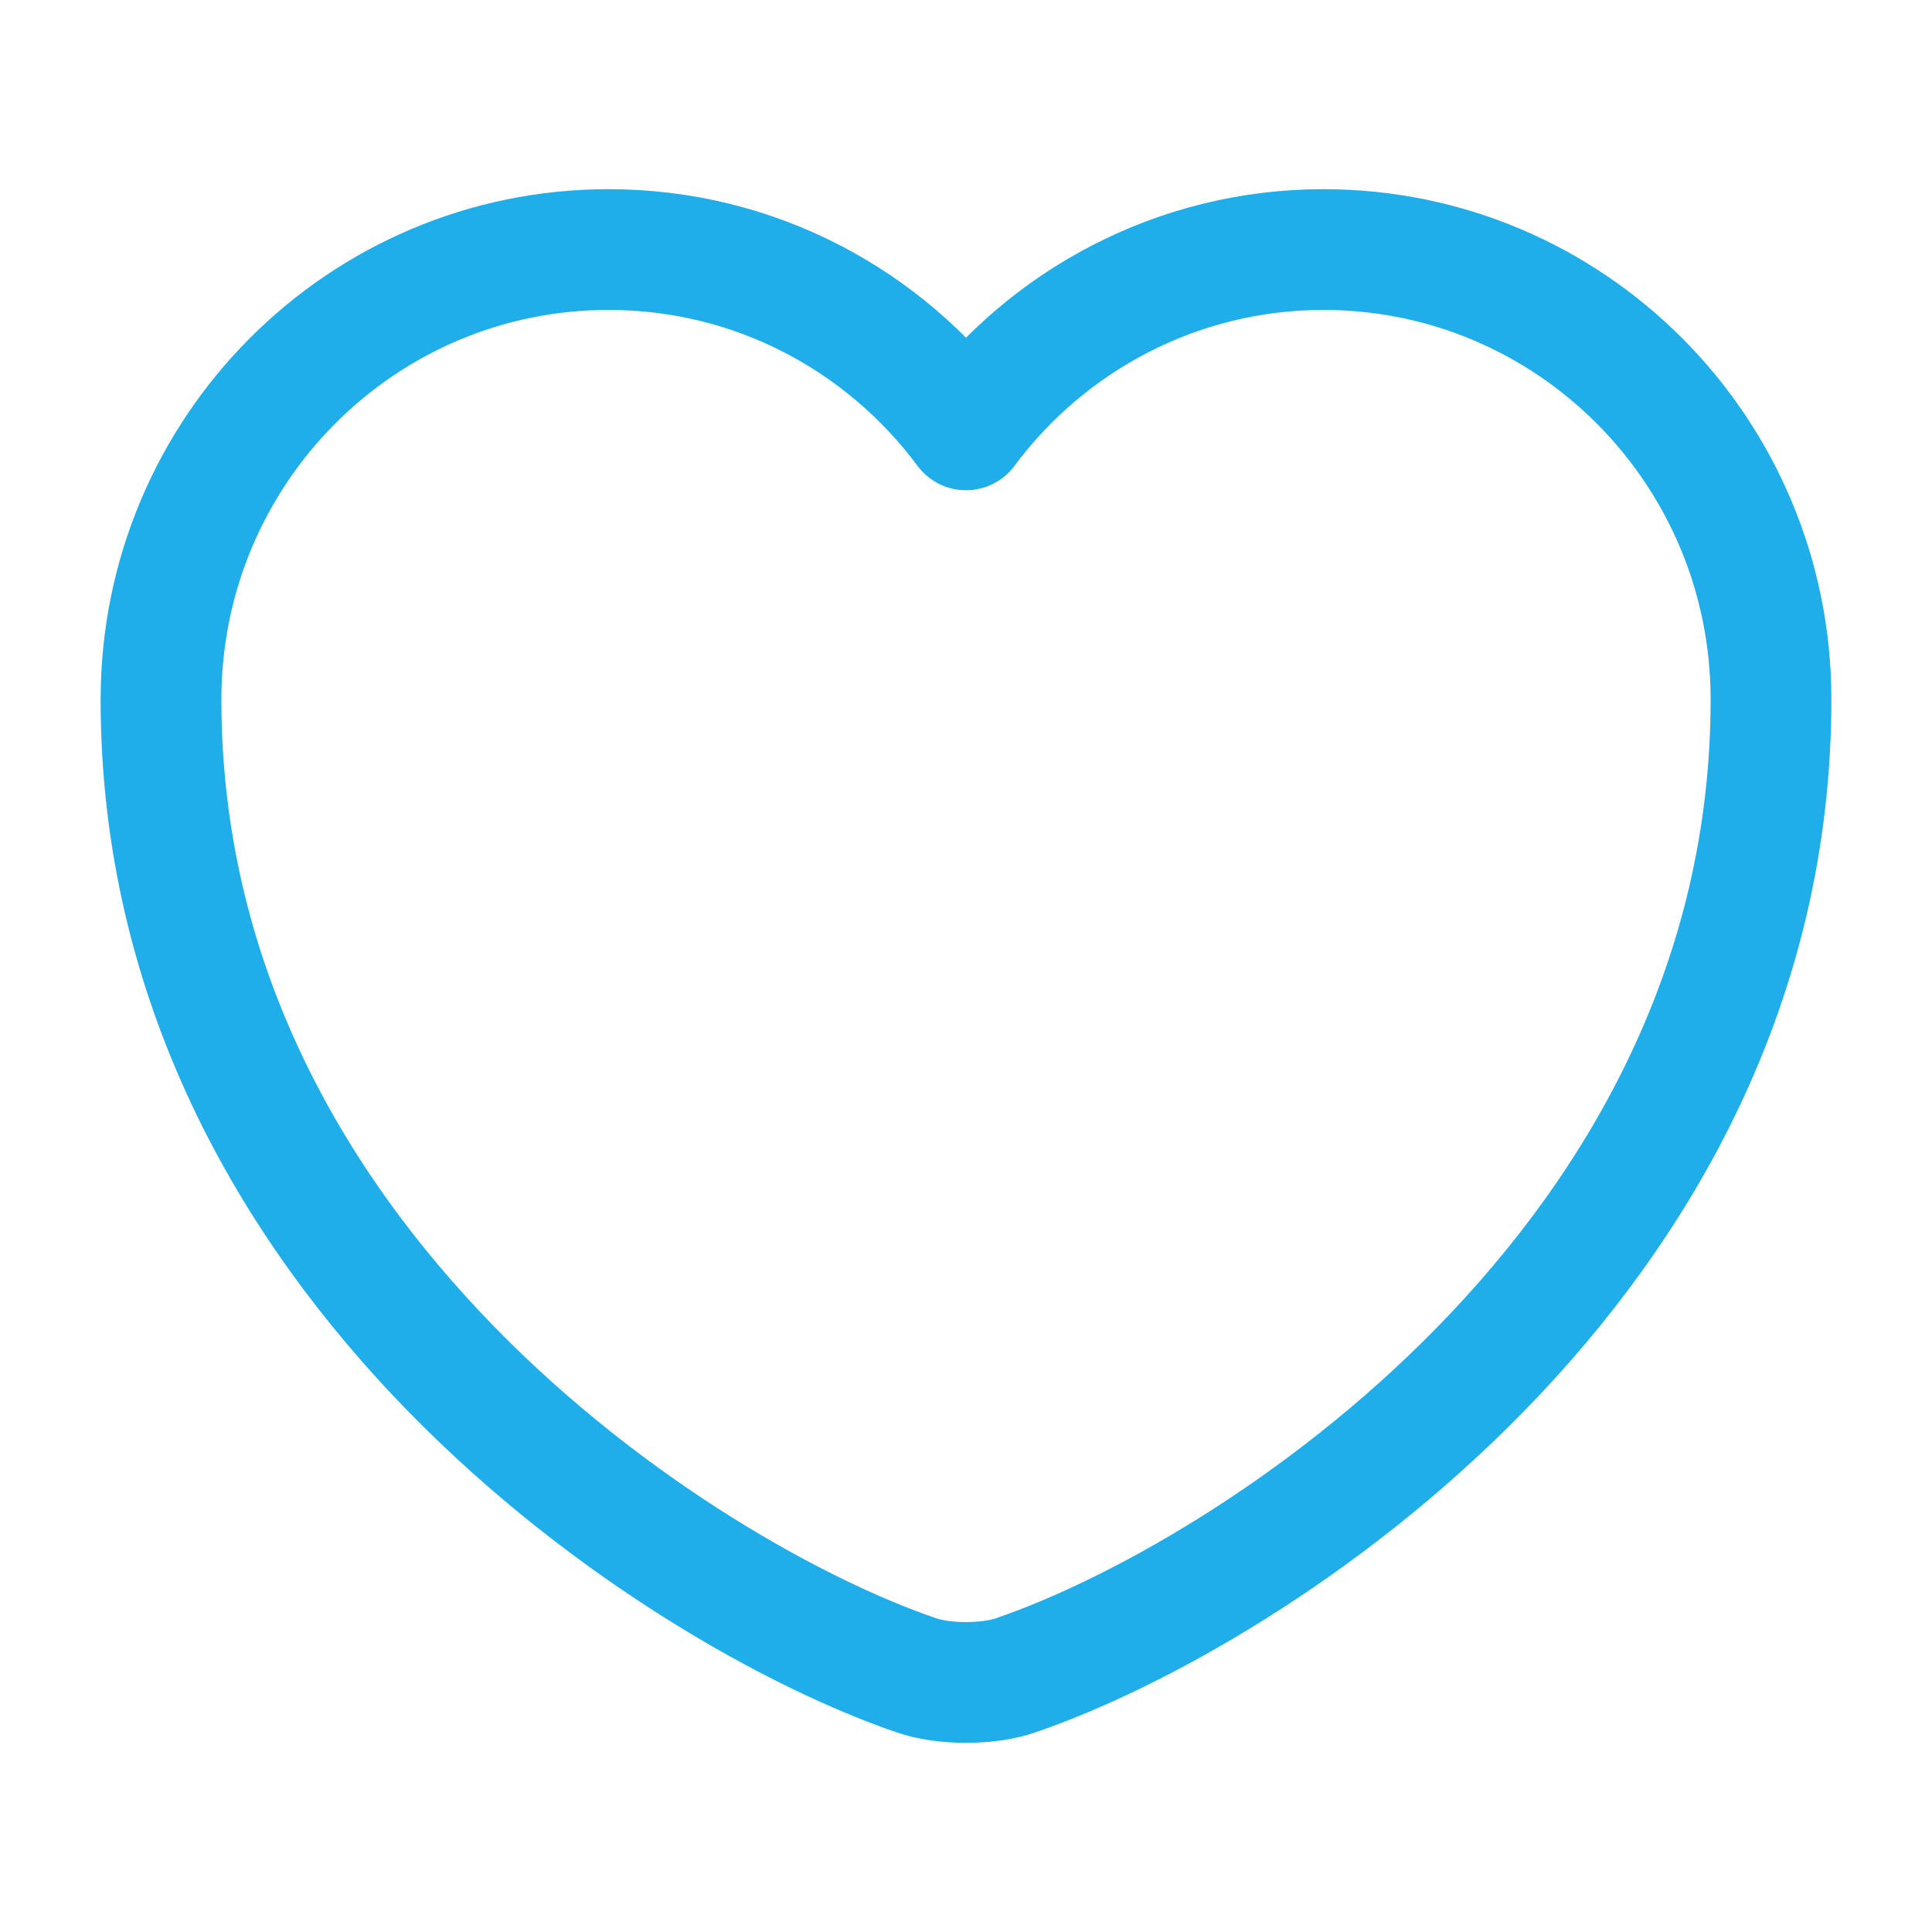
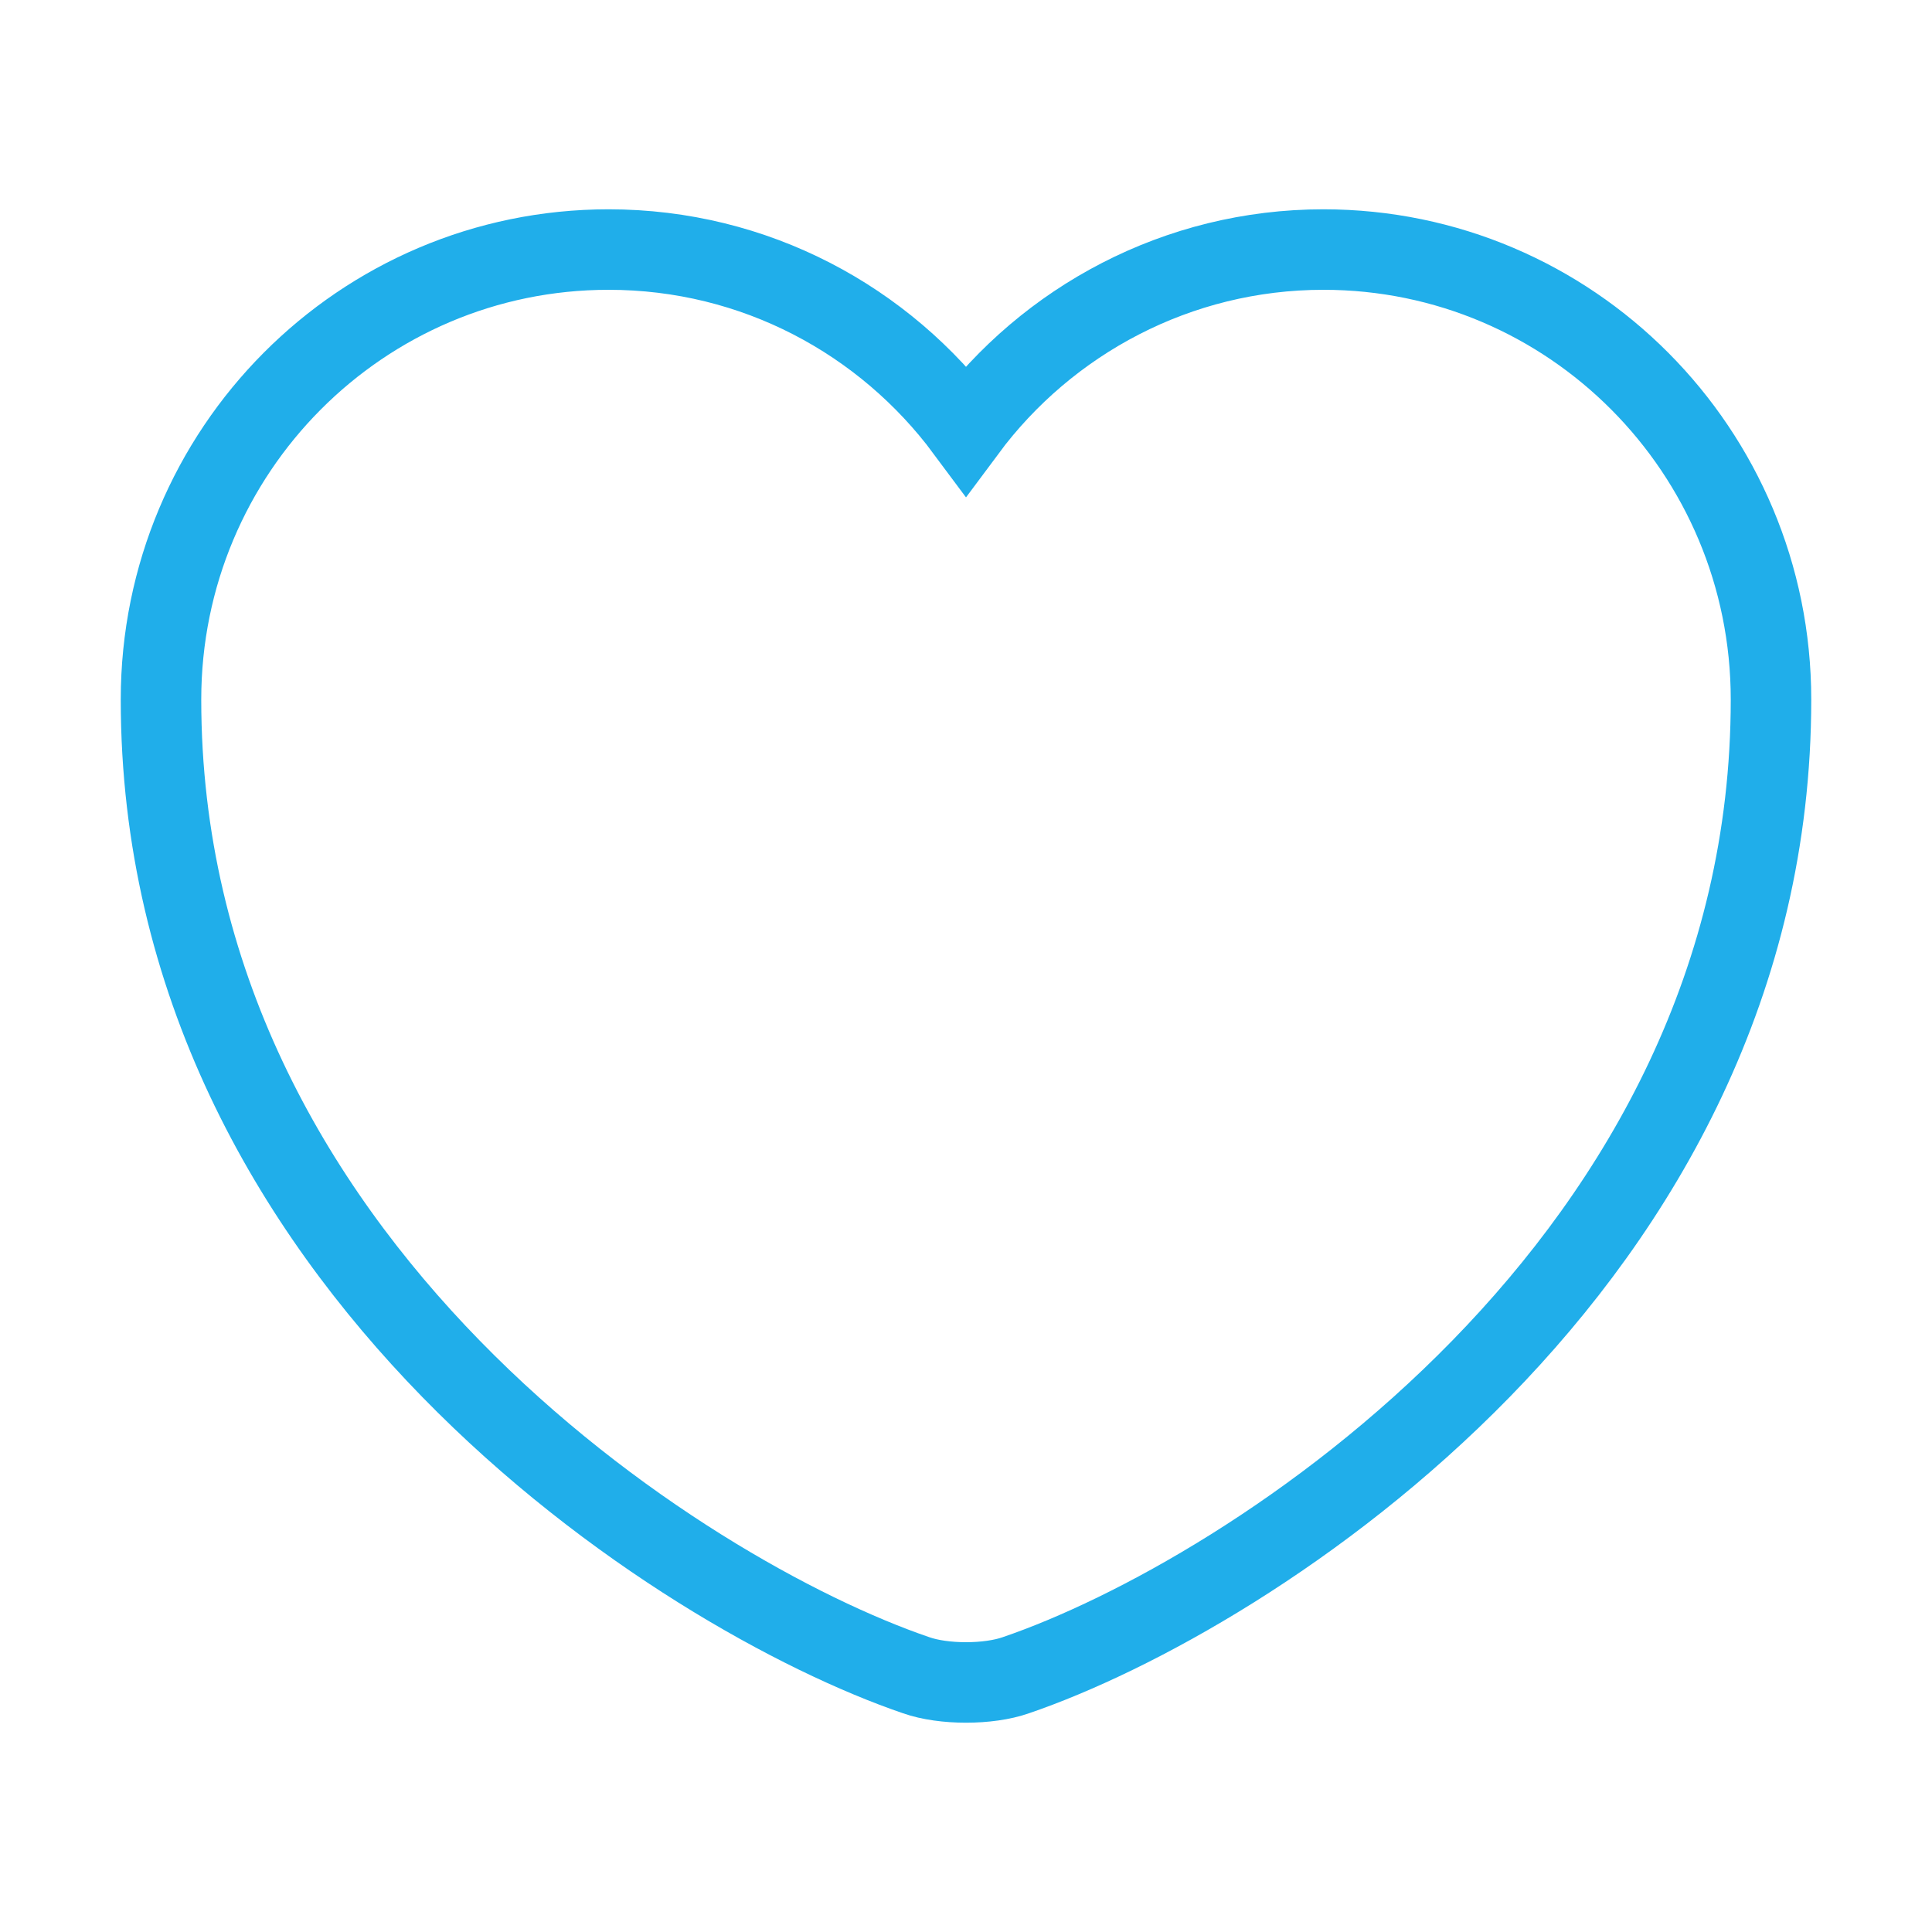
<svg xmlns="http://www.w3.org/2000/svg" width="24" height="24" viewBox="0 0 24 24" fill="none">
-   <path d="M12.62 20.81C12.28 20.93 11.72 20.93 11.38 20.81C8.48 19.82 2 15.69 2 8.69C2 5.6 4.49 3.1 7.56 3.1C9.38 3.1 10.99 3.98 12 5.34C13.01 3.98 14.63 3.1 16.44 3.1C19.51 3.1 22 5.6 22 8.69C22 15.69 15.52 19.82 12.62 20.81Z" stroke="#20AEEA" stroke-width="1.5" strokeLinecap="round" stroke-linejoin="round" />
+   <path d="M12.62 20.81C12.28 20.93 11.72 20.93 11.38 20.81C8.48 19.82 2 15.69 2 8.69C2 5.6 4.49 3.1 7.56 3.1C9.38 3.1 10.99 3.98 12 5.34C13.01 3.98 14.63 3.1 16.44 3.1C19.51 3.1 22 5.6 22 8.69C22 15.69 15.52 19.82 12.62 20.81Z" stroke="#20AEEA" strokeWidth="1.5" strokeLinecap="round" strokeLinejoin="round" />
</svg>
